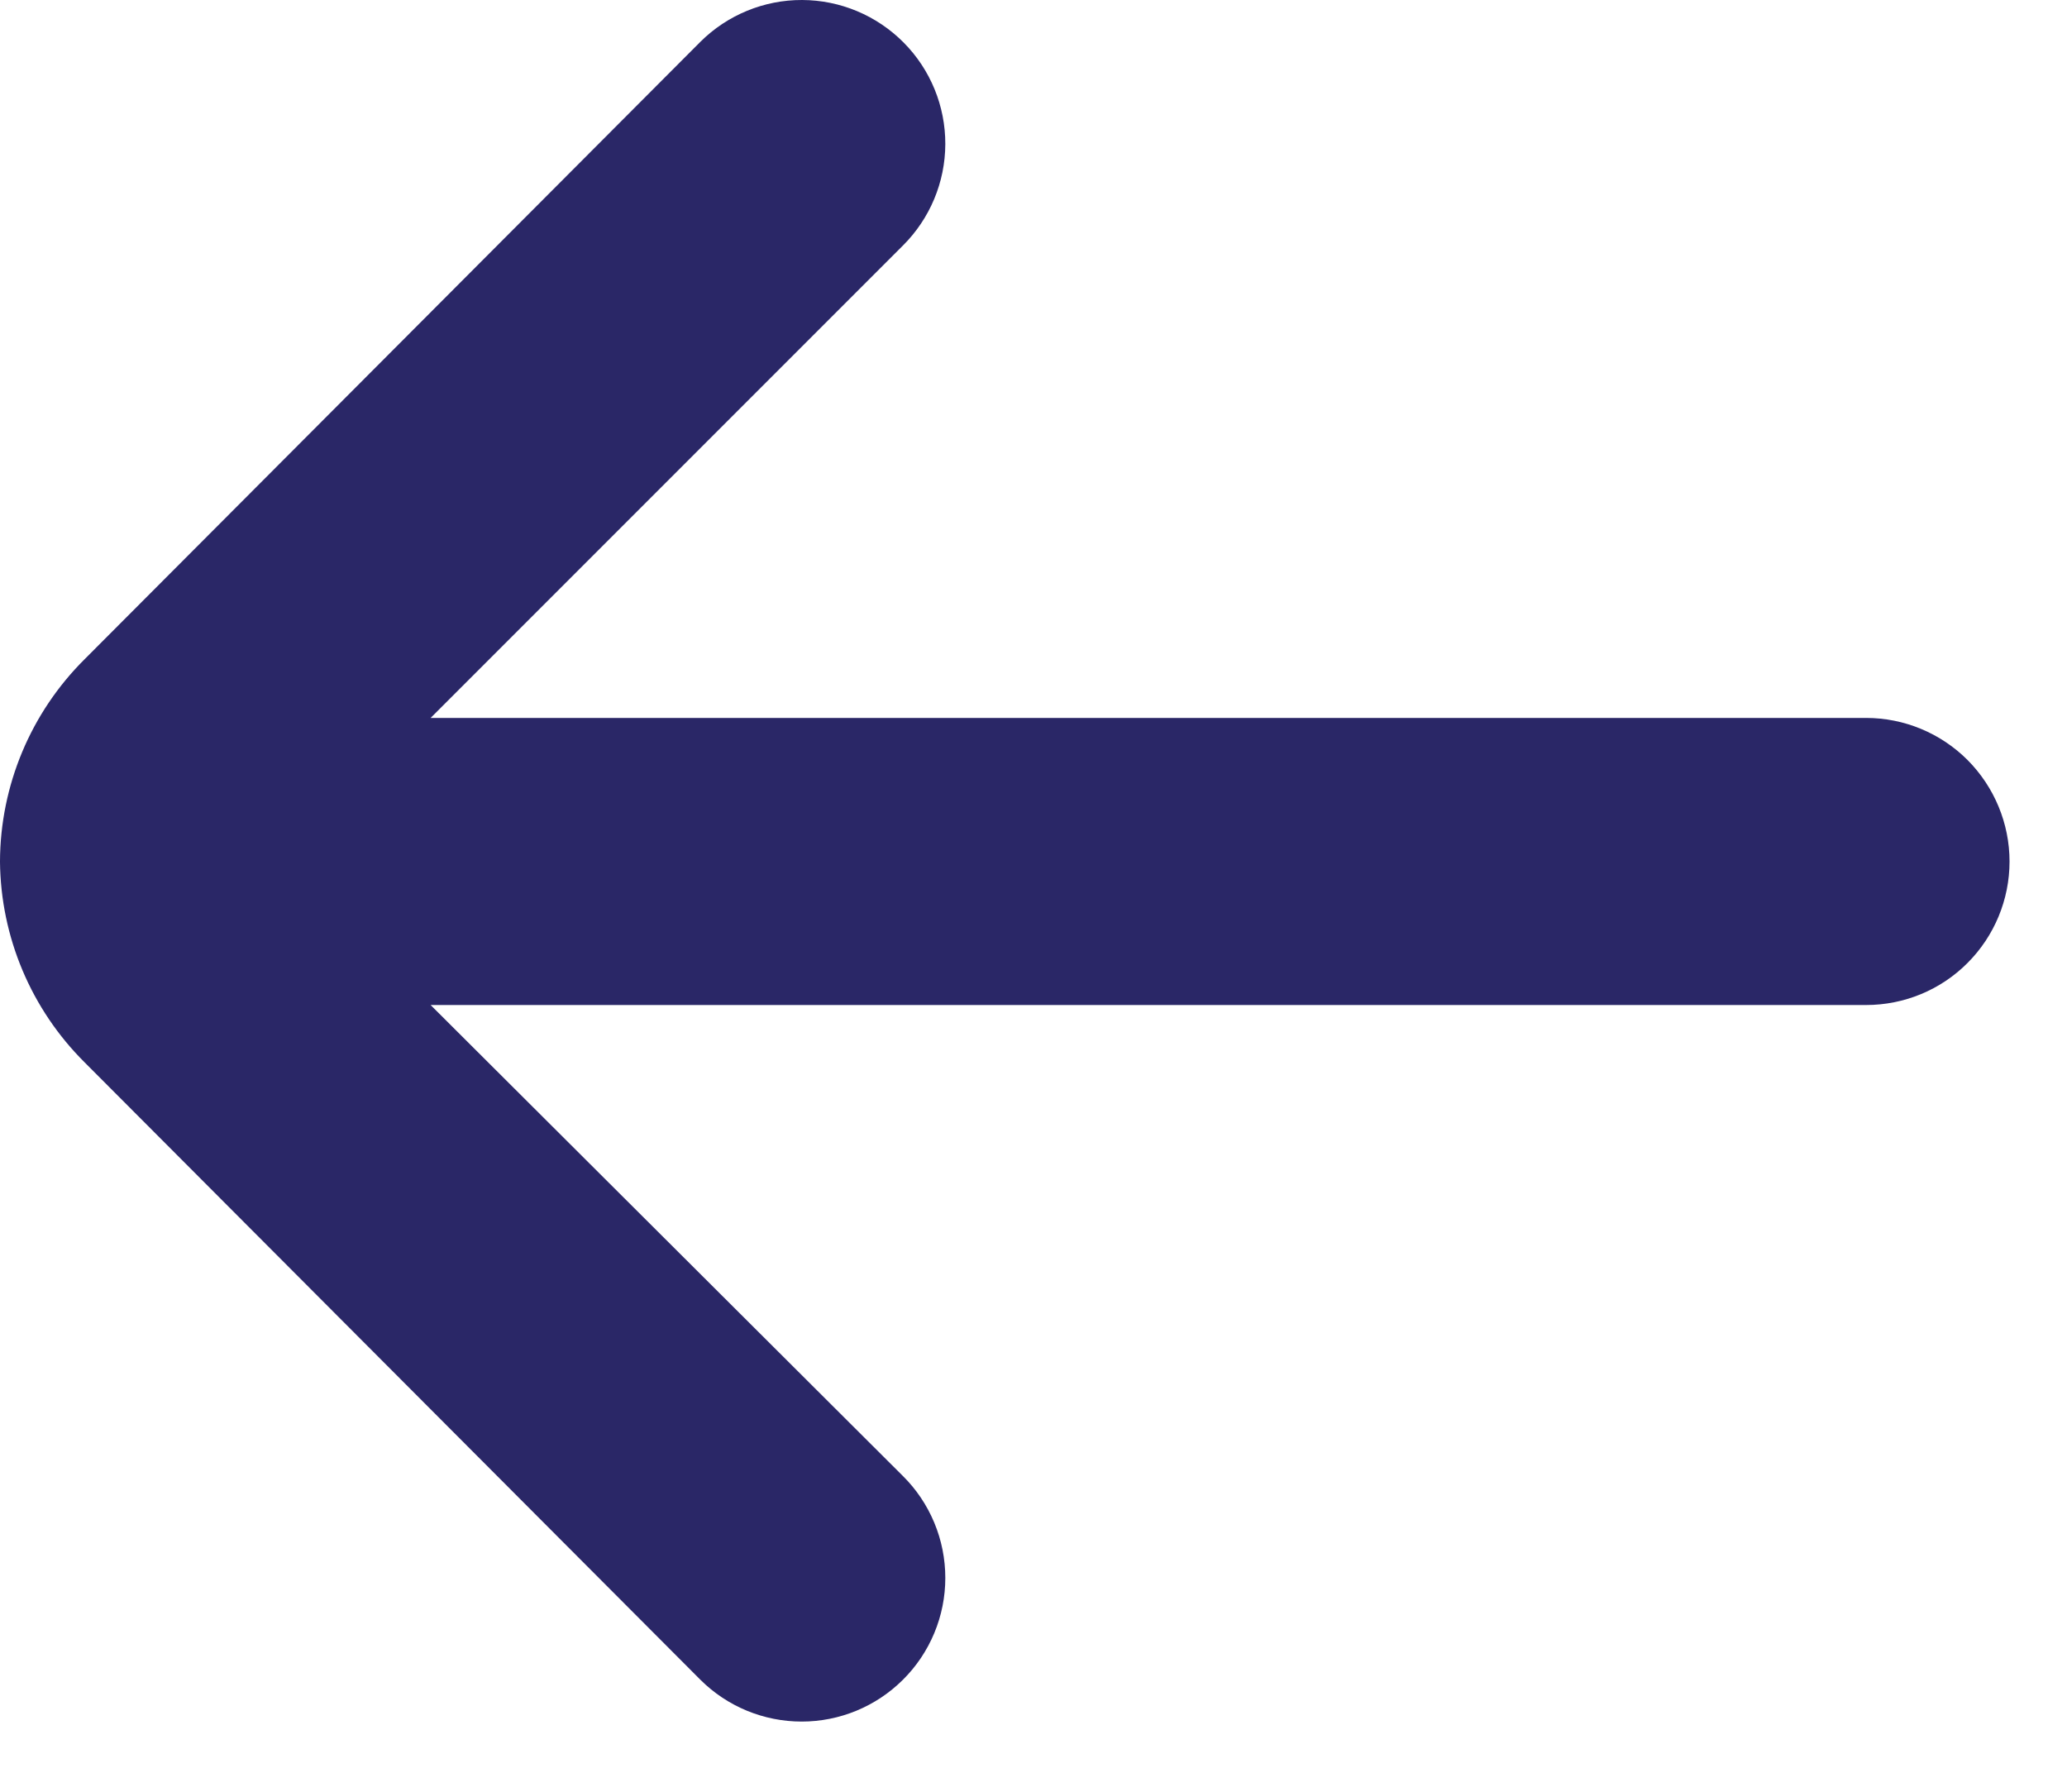
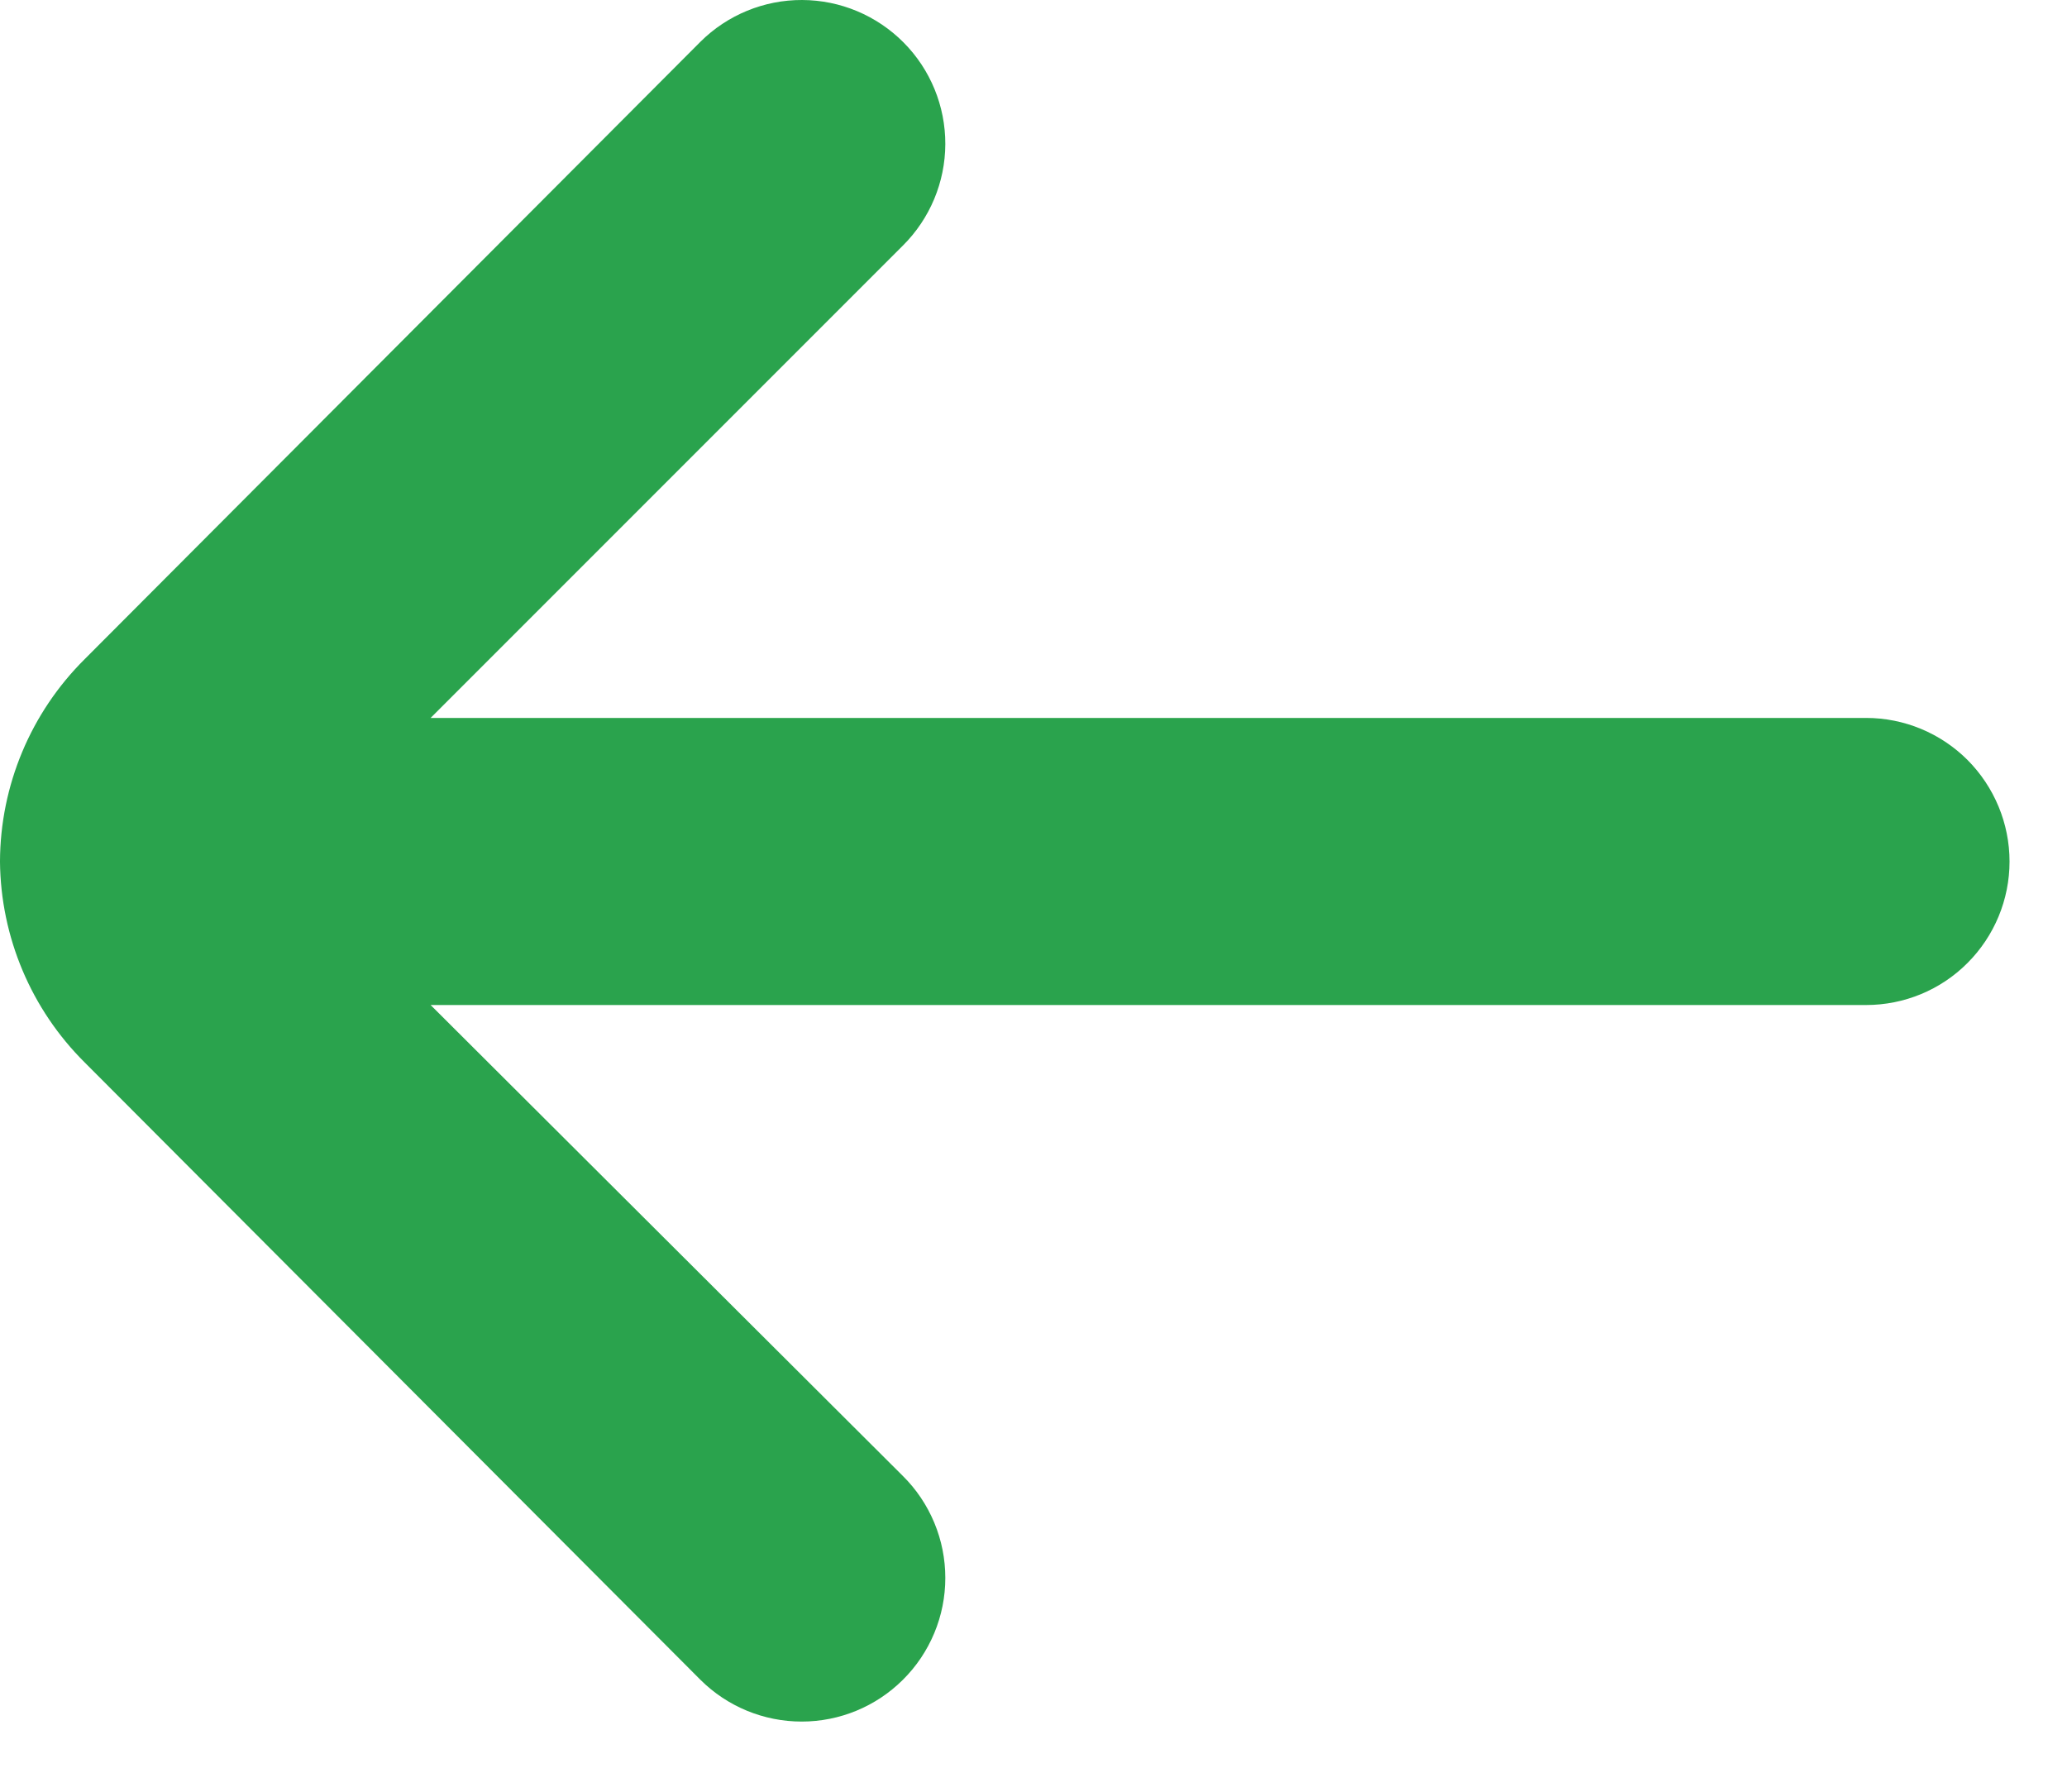
<svg xmlns="http://www.w3.org/2000/svg" width="15" height="13" viewBox="0 0 15 13" fill="none">
-   <path d="M-8.2016e-05 6.251C0.005 6.799 0.226 7.323 0.615 7.709L5.083 12.188C5.278 12.382 5.542 12.491 5.818 12.491C6.093 12.491 6.357 12.382 6.552 12.188C6.65 12.091 6.727 11.976 6.78 11.849C6.833 11.722 6.86 11.586 6.86 11.449C6.86 11.311 6.833 11.175 6.78 11.048C6.727 10.921 6.65 10.806 6.552 10.709L3.125 7.292H13.542C13.818 7.292 14.083 7.183 14.278 6.987C14.473 6.792 14.583 6.527 14.583 6.251C14.583 5.975 14.473 5.71 14.278 5.514C14.083 5.319 13.818 5.209 13.542 5.209H3.125L6.552 1.782C6.748 1.587 6.859 1.323 6.86 1.046C6.861 0.77 6.752 0.504 6.557 0.308C6.362 0.112 6.098 0.001 5.821 0C5.545 -0.001 5.279 0.108 5.083 0.303L0.615 4.782C0.223 5.171 0.002 5.699 -8.2016e-05 6.251Z" fill="#2A2767" />
+   <path d="M-8.2016e-05 6.251C0.005 6.799 0.226 7.323 0.615 7.709L5.083 12.188C5.278 12.382 5.542 12.491 5.818 12.491C6.093 12.491 6.357 12.382 6.552 12.188C6.65 12.091 6.727 11.976 6.78 11.849C6.833 11.722 6.86 11.586 6.86 11.449C6.86 11.311 6.833 11.175 6.78 11.048C6.727 10.921 6.65 10.806 6.552 10.709L3.125 7.292H13.542C13.818 7.292 14.083 7.183 14.278 6.987C14.473 6.792 14.583 6.527 14.583 6.251C14.583 5.975 14.473 5.71 14.278 5.514C14.083 5.319 13.818 5.209 13.542 5.209H3.125L6.552 1.782C6.748 1.587 6.859 1.323 6.86 1.046C6.861 0.77 6.752 0.504 6.557 0.308C6.362 0.112 6.098 0.001 5.821 0C5.545 -0.001 5.279 0.108 5.083 0.303L0.615 4.782C0.223 5.171 0.002 5.699 -8.2016e-05 6.251Z" fill="#2aa34d" />
</svg>
